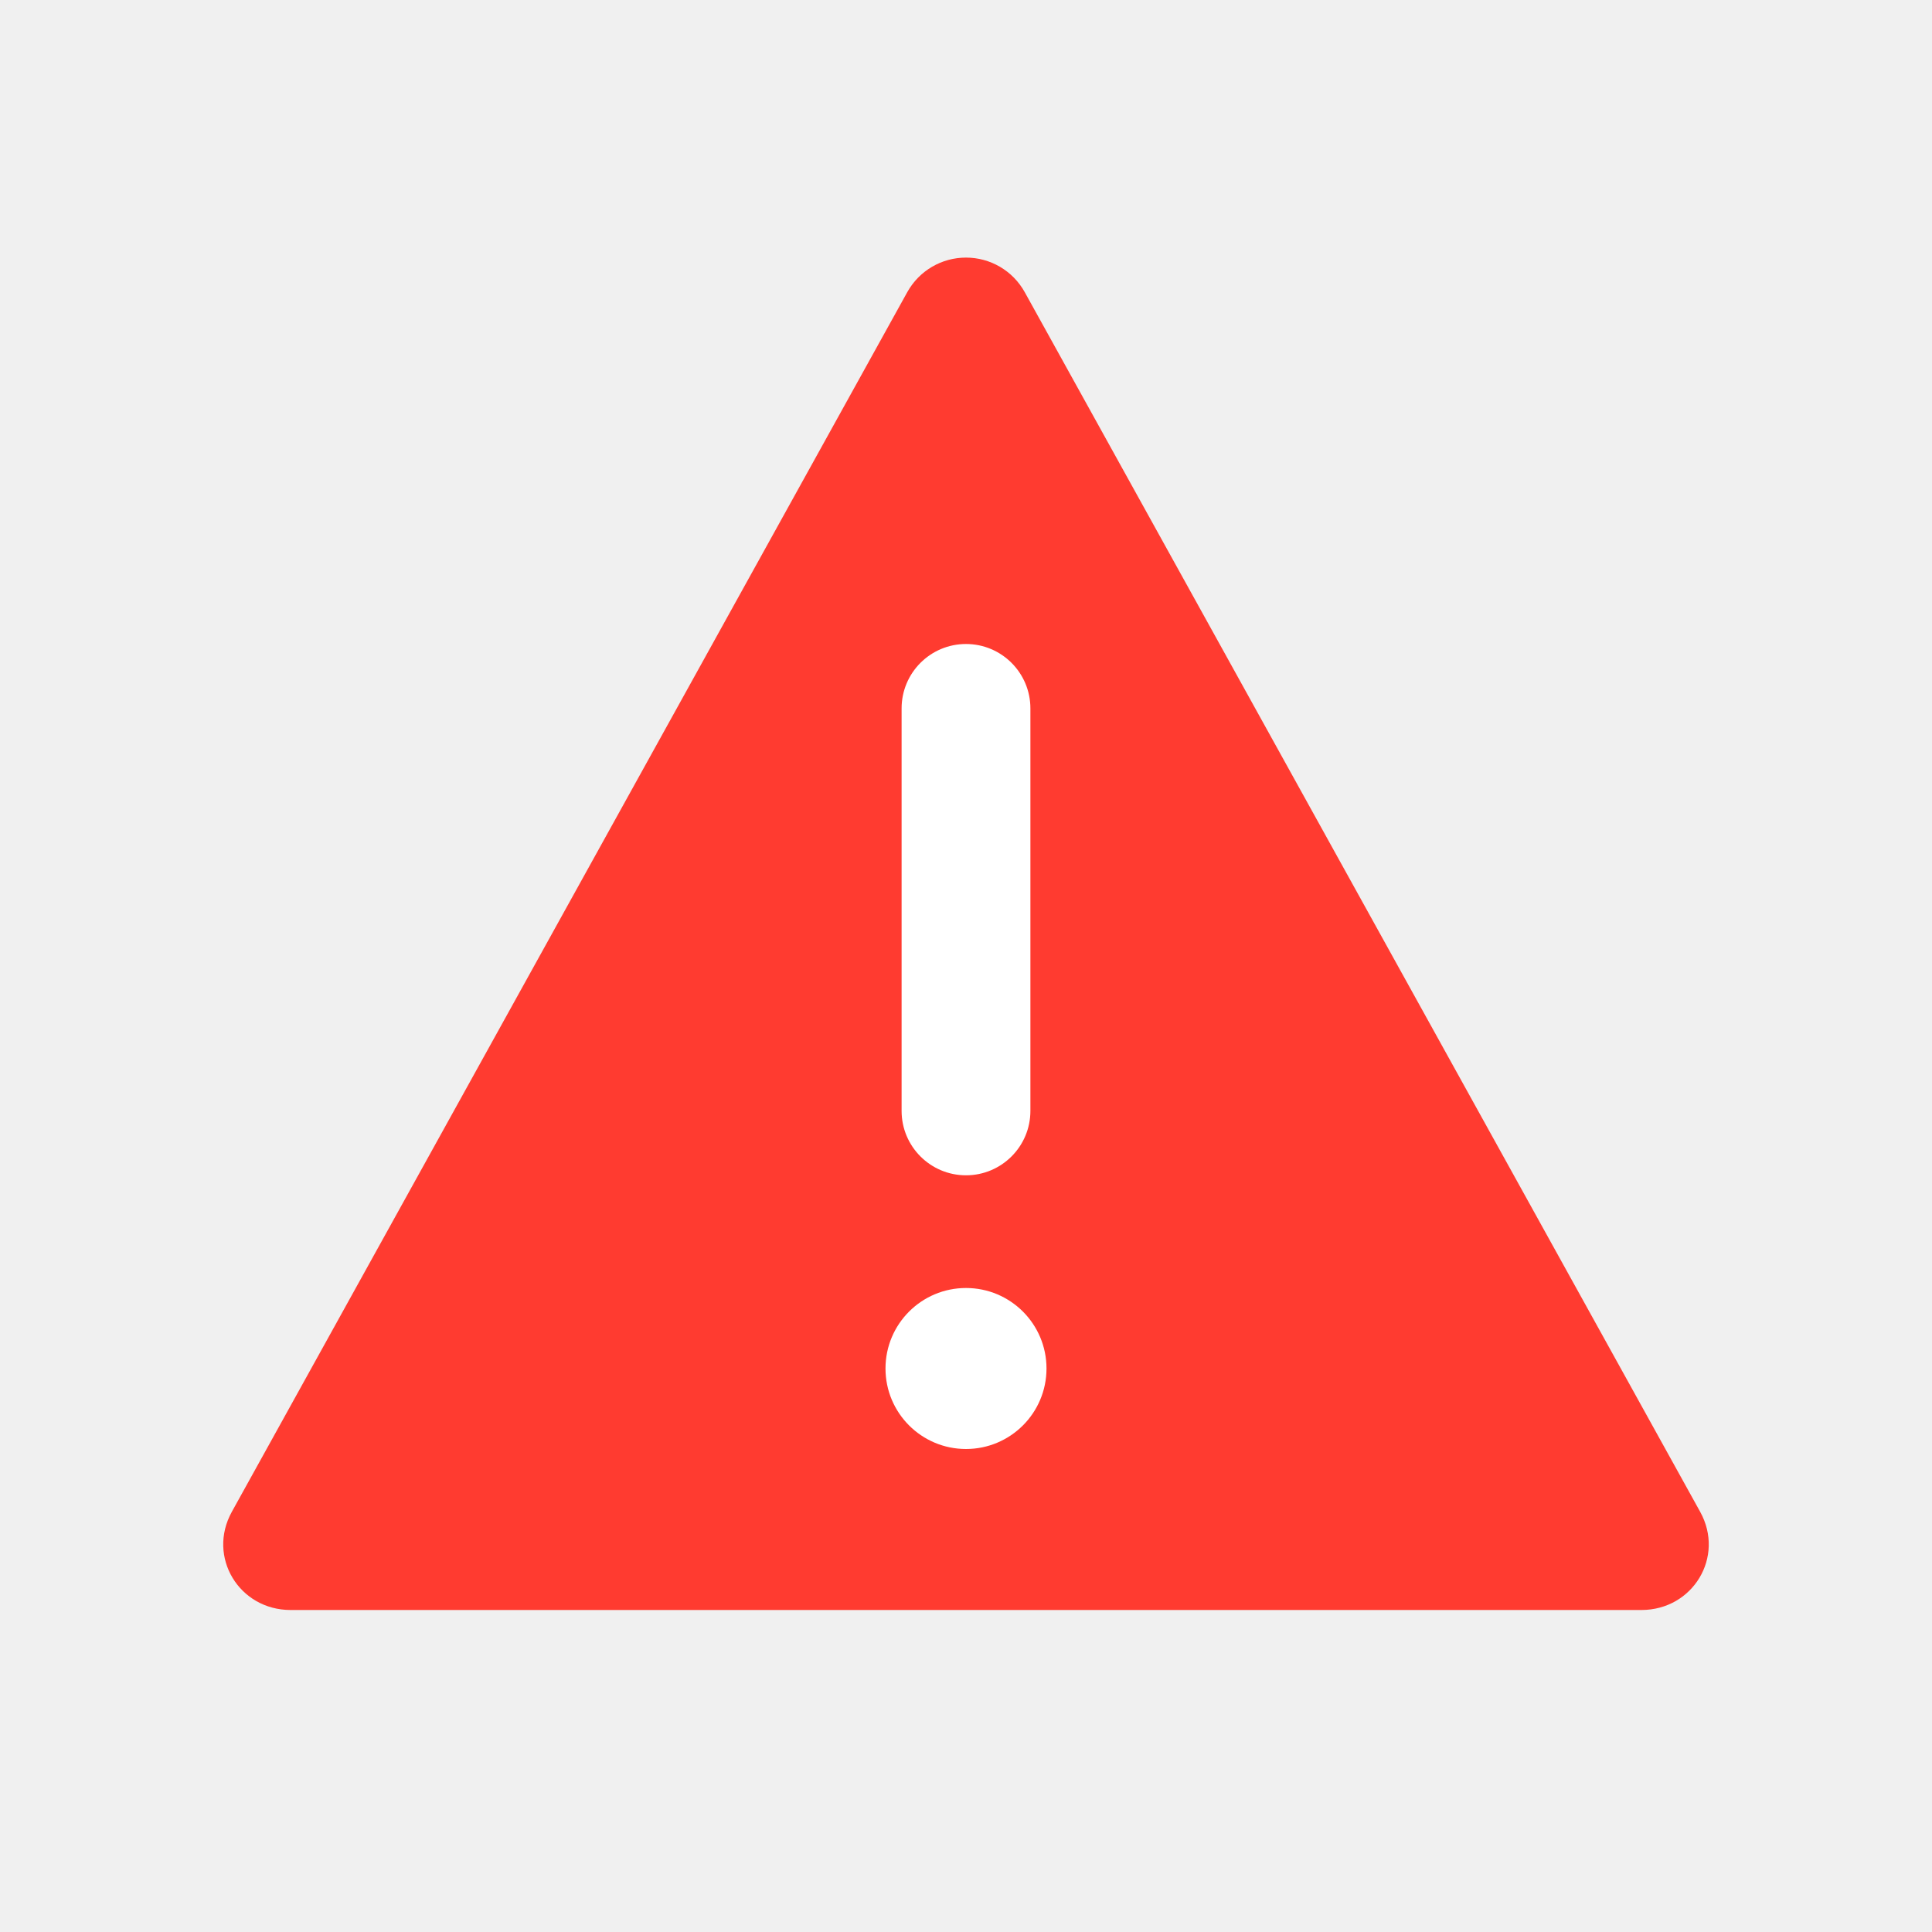
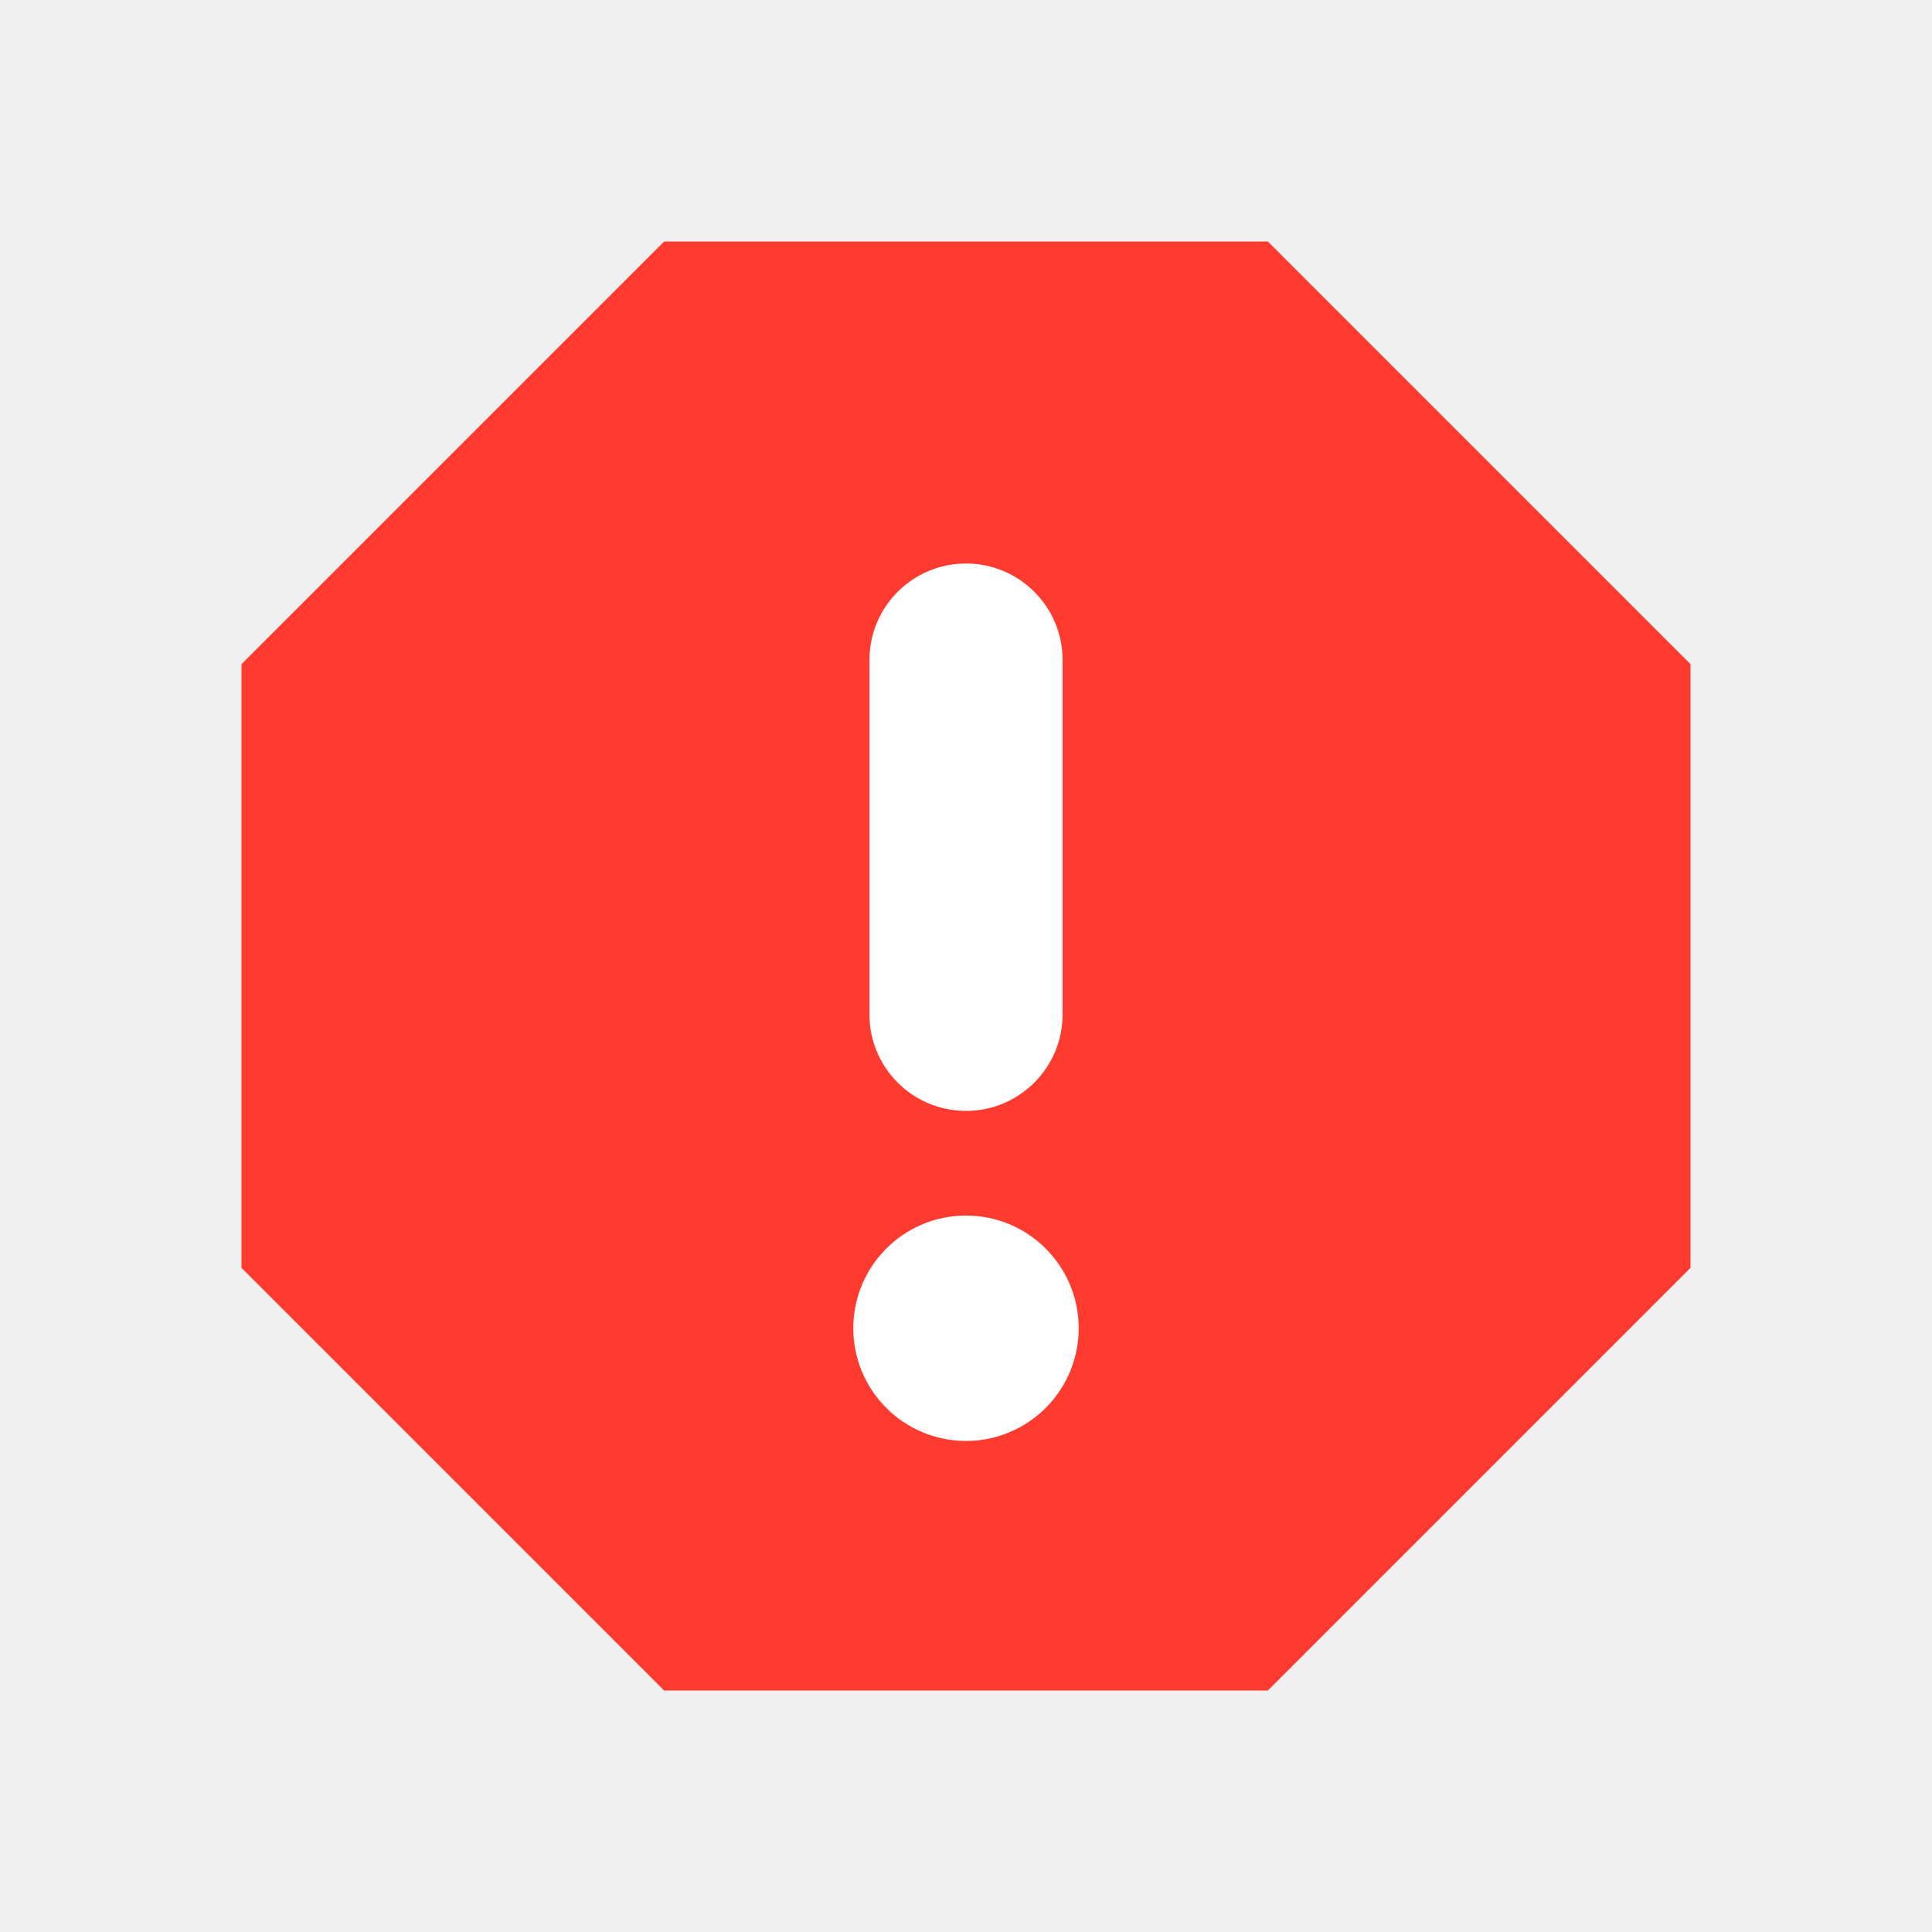
<svg xmlns="http://www.w3.org/2000/svg" width="24" height="24" viewBox="0 0 24 24" fill="none">
-   <path d="M12 3.2C12.3 3.2 12.58 3.36 12.73 3.63L21.12 18.78C21.43 19.34 21.03 20 20.39 20H3.61C2.97 20 2.57 19.34 2.88 18.78L11.27 3.63C11.42 3.36 11.7 3.2 12 3.2Z" fill="#FF3B30" />
-   <rect x="11.2" y="8" width="1.6" height="6.6" rx="0.8" fill="white" />
-   <circle cx="12" cy="17" r="1" fill="white" />
+   <path d="M8.25 3H15.75L21 8.25V15.75L15.75 21H8.25L3 15.75V8.25L8.25 3Z" fill="#FF3B30" />
+   <rect x="10.8" y="7" width="2.4" height="6.8" rx="1.2" fill="white" />
+   <circle cx="12" cy="16.5" r="1.4" fill="white" />
</svg>
